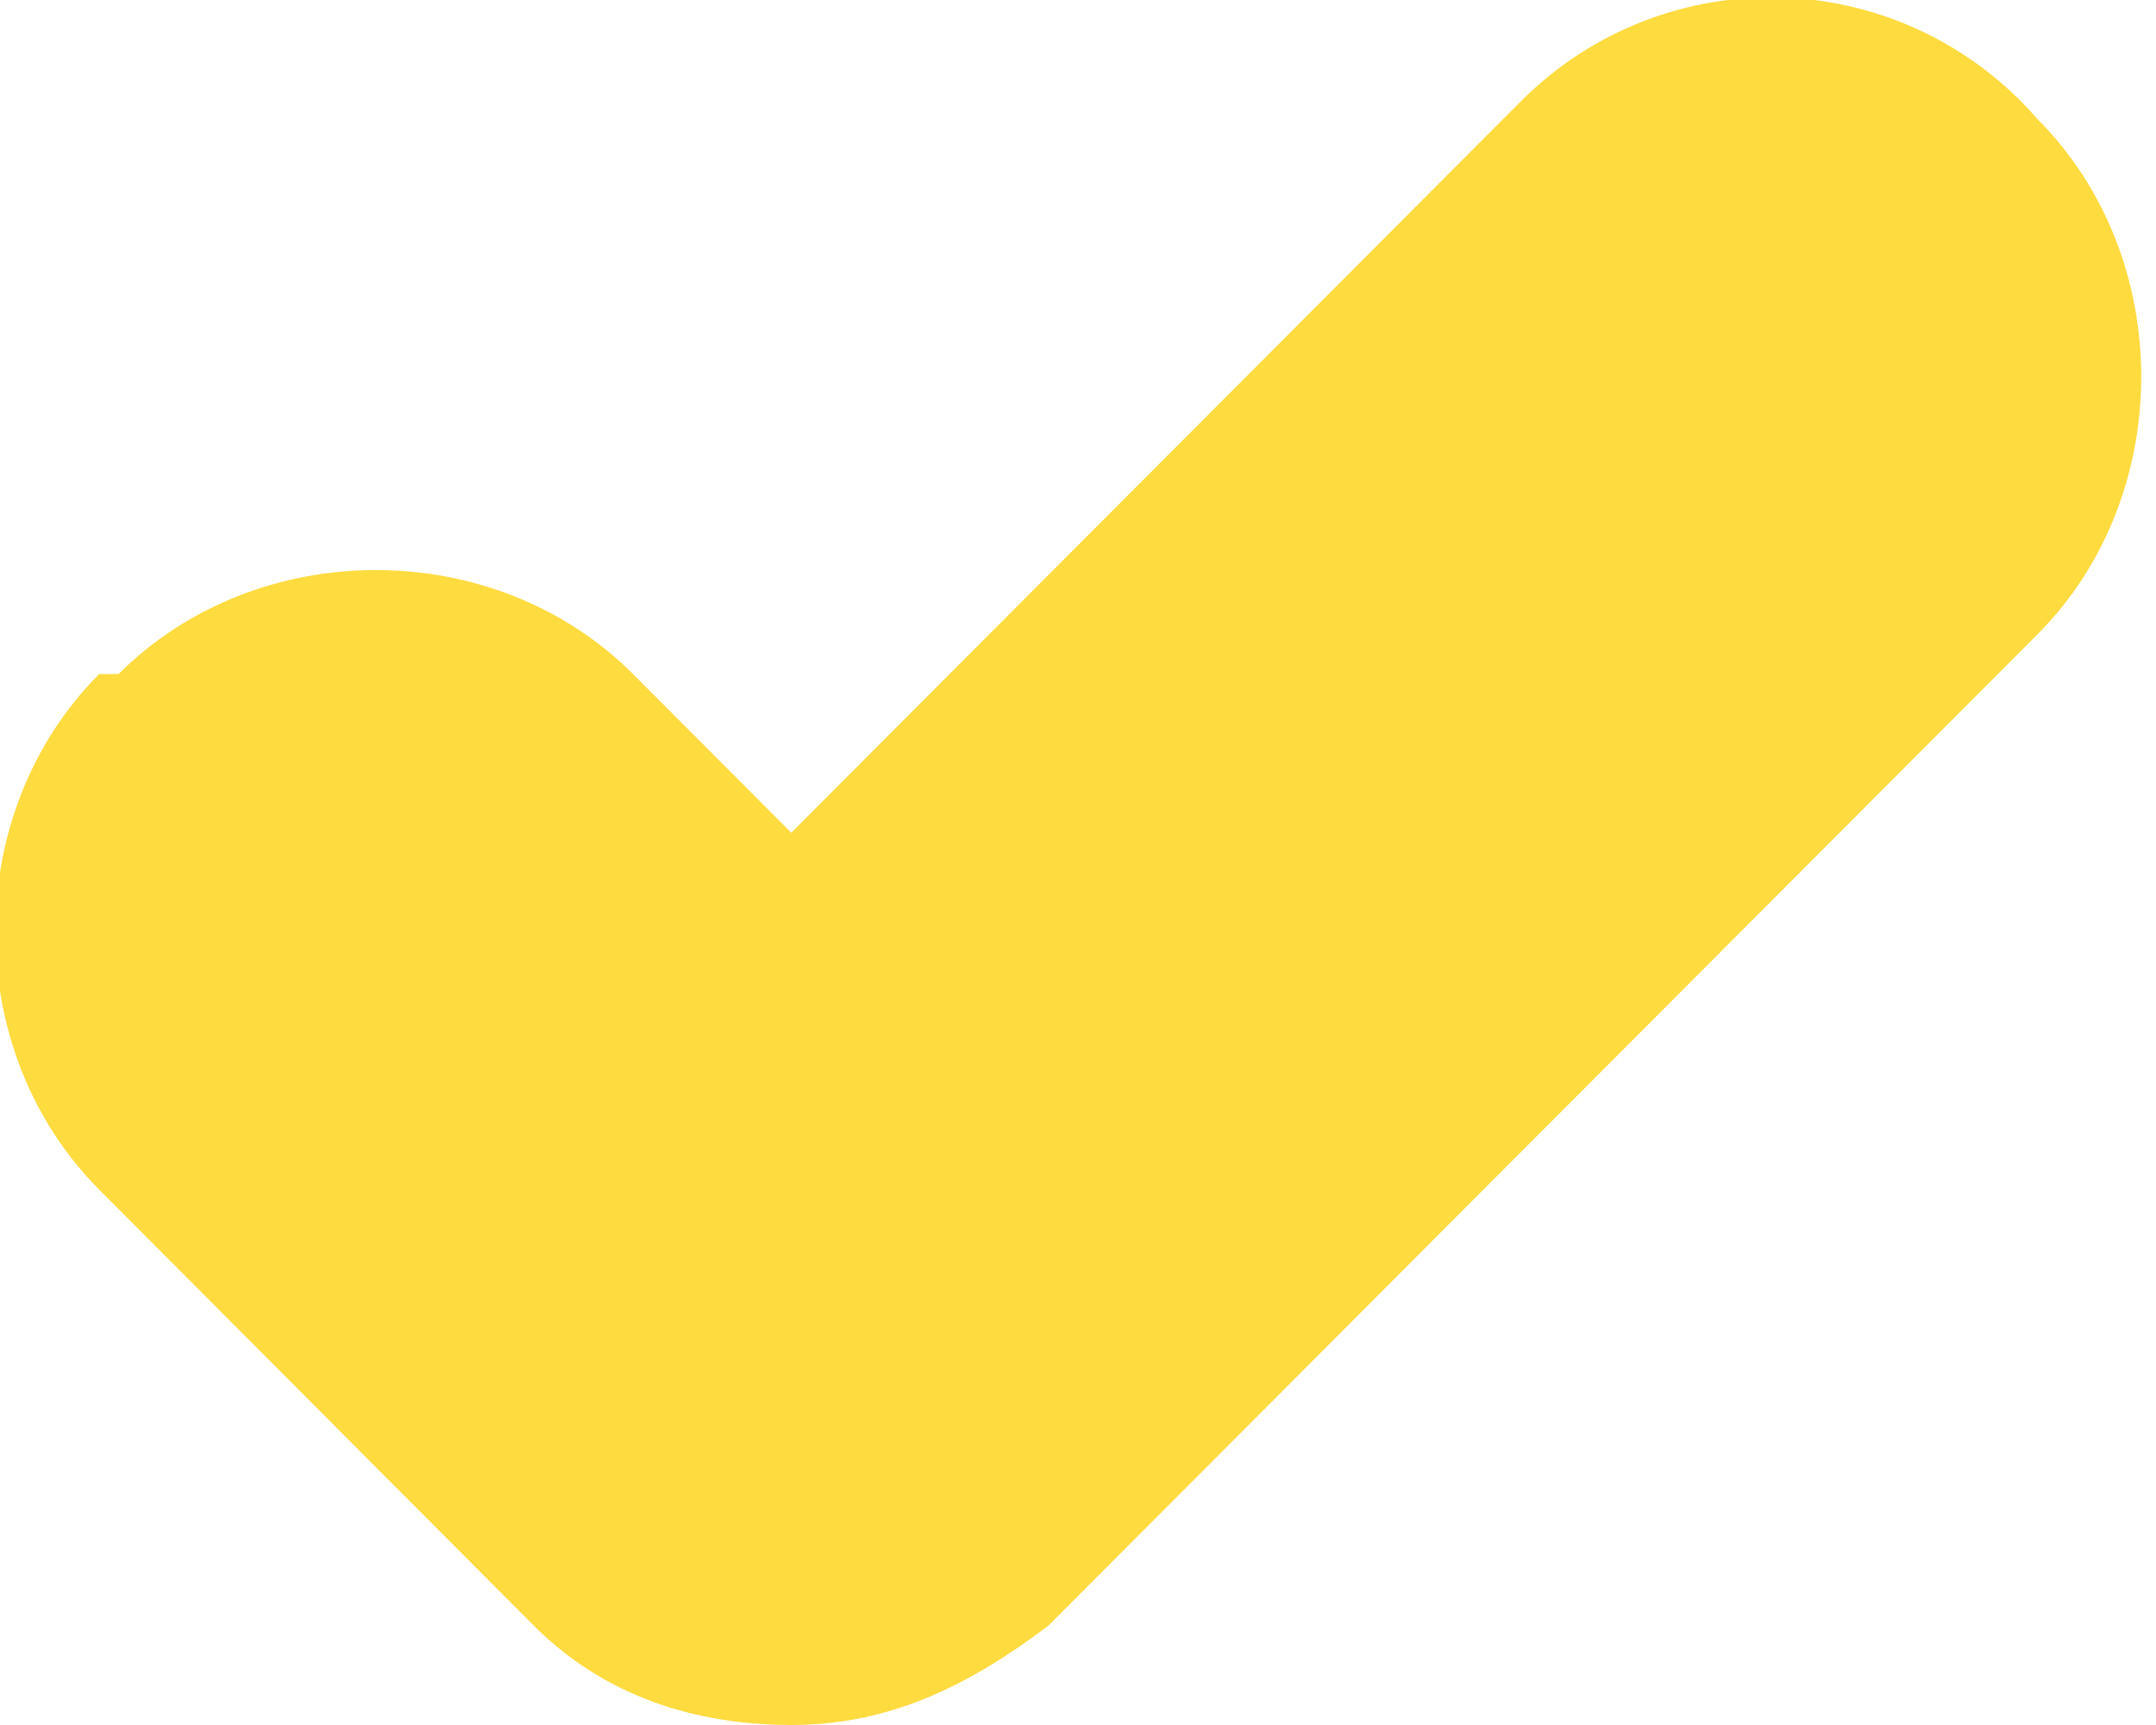
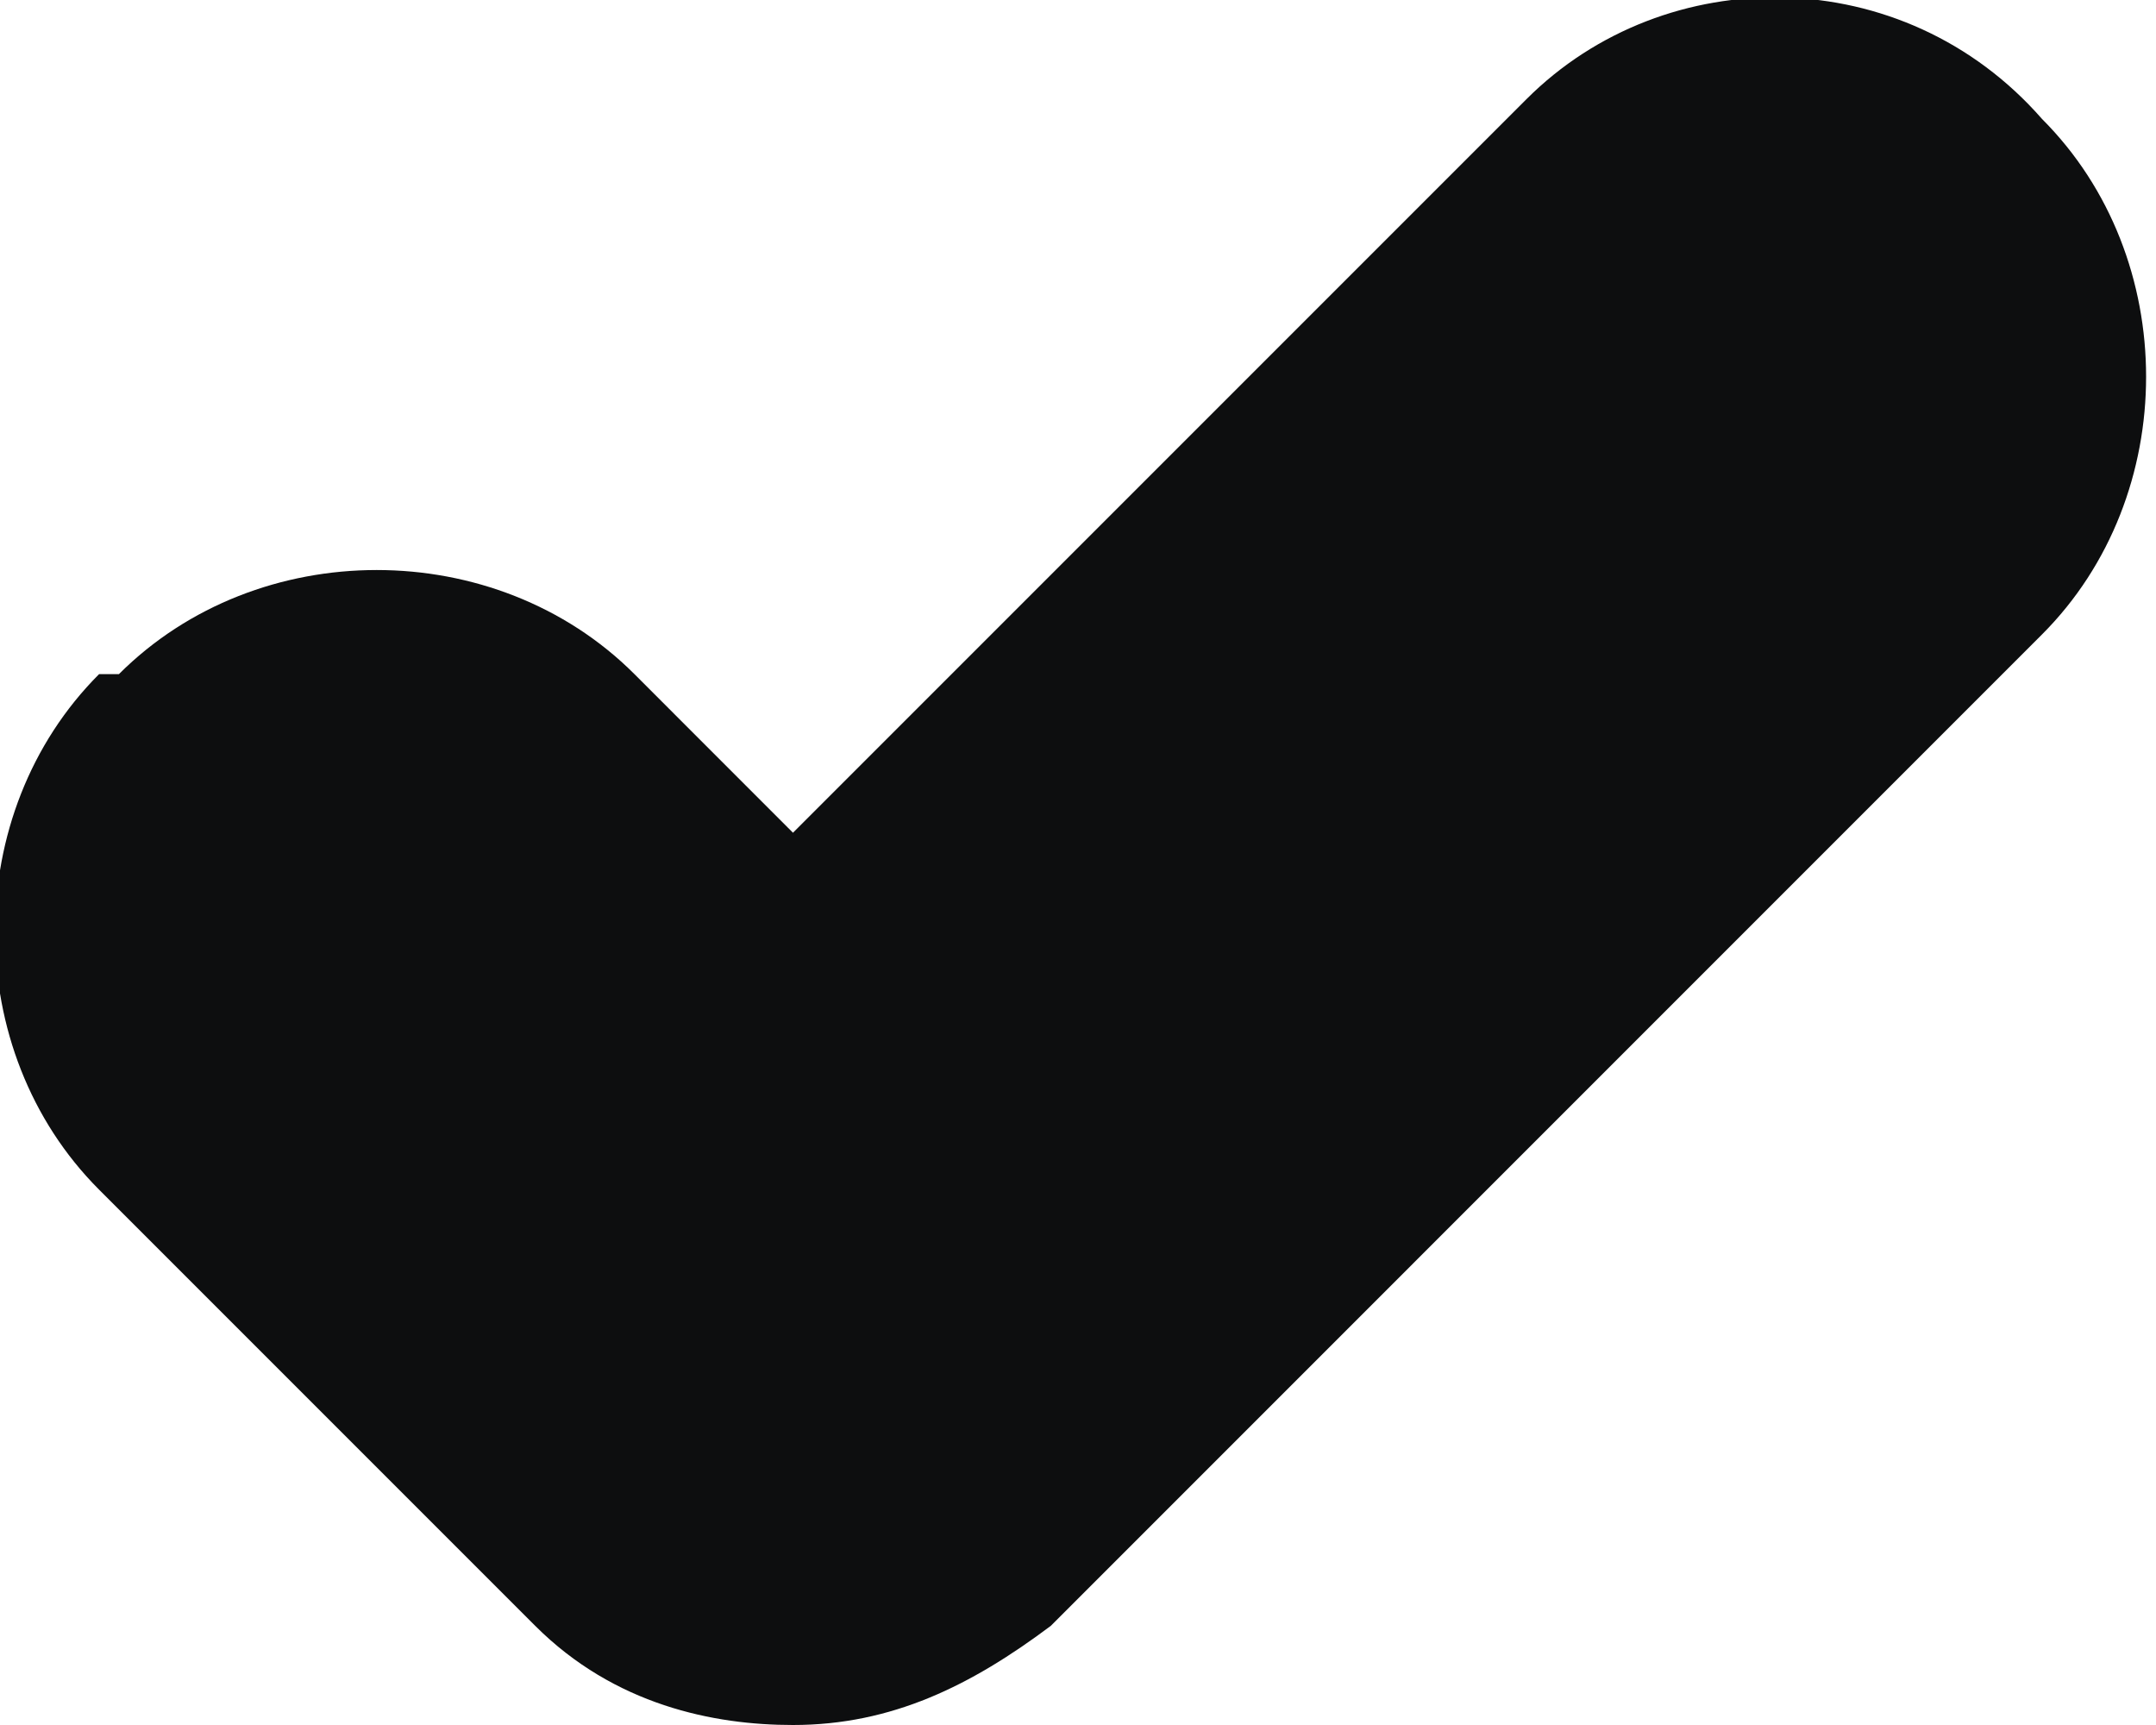
- <svg xmlns="http://www.w3.org/2000/svg" width="10" height="8" fill="none">
-   <path d="M9.45.552A1.636 1.636 0 007.064.46L3.67 3.862l-.734-.736c-.642-.643-1.743-.643-2.386 0H.46c-.642.644-.642 1.747 0 2.391L2.477 7.54c.367.368.826.46 1.193.46.458 0 .825-.184 1.192-.46L9.45 2.942c.642-.643.642-1.747 0-2.39z" fill="#FEDB3F" />
+ <svg xmlns="http://www.w3.org/2000/svg" width="30" height="24" viewBox="0 0 30 24" fill="none">
+   <path d="M28.414 1.655C26.483 -0.552 23.172 -0.552 21.241 1.379L11.034 11.586L8.828 9.379C6.897 7.448 3.586 7.448 1.655 9.379H1.379C-0.552 11.31 -0.552 14.621 1.379 16.552L7.448 22.621C8.552 23.724 9.931 24 11.034 24C12.414 24 13.517 23.448 14.621 22.621L28.414 8.827C30.345 6.896 30.345 3.586 28.414 1.655Z" fill="#0D0E0F" />
</svg>
